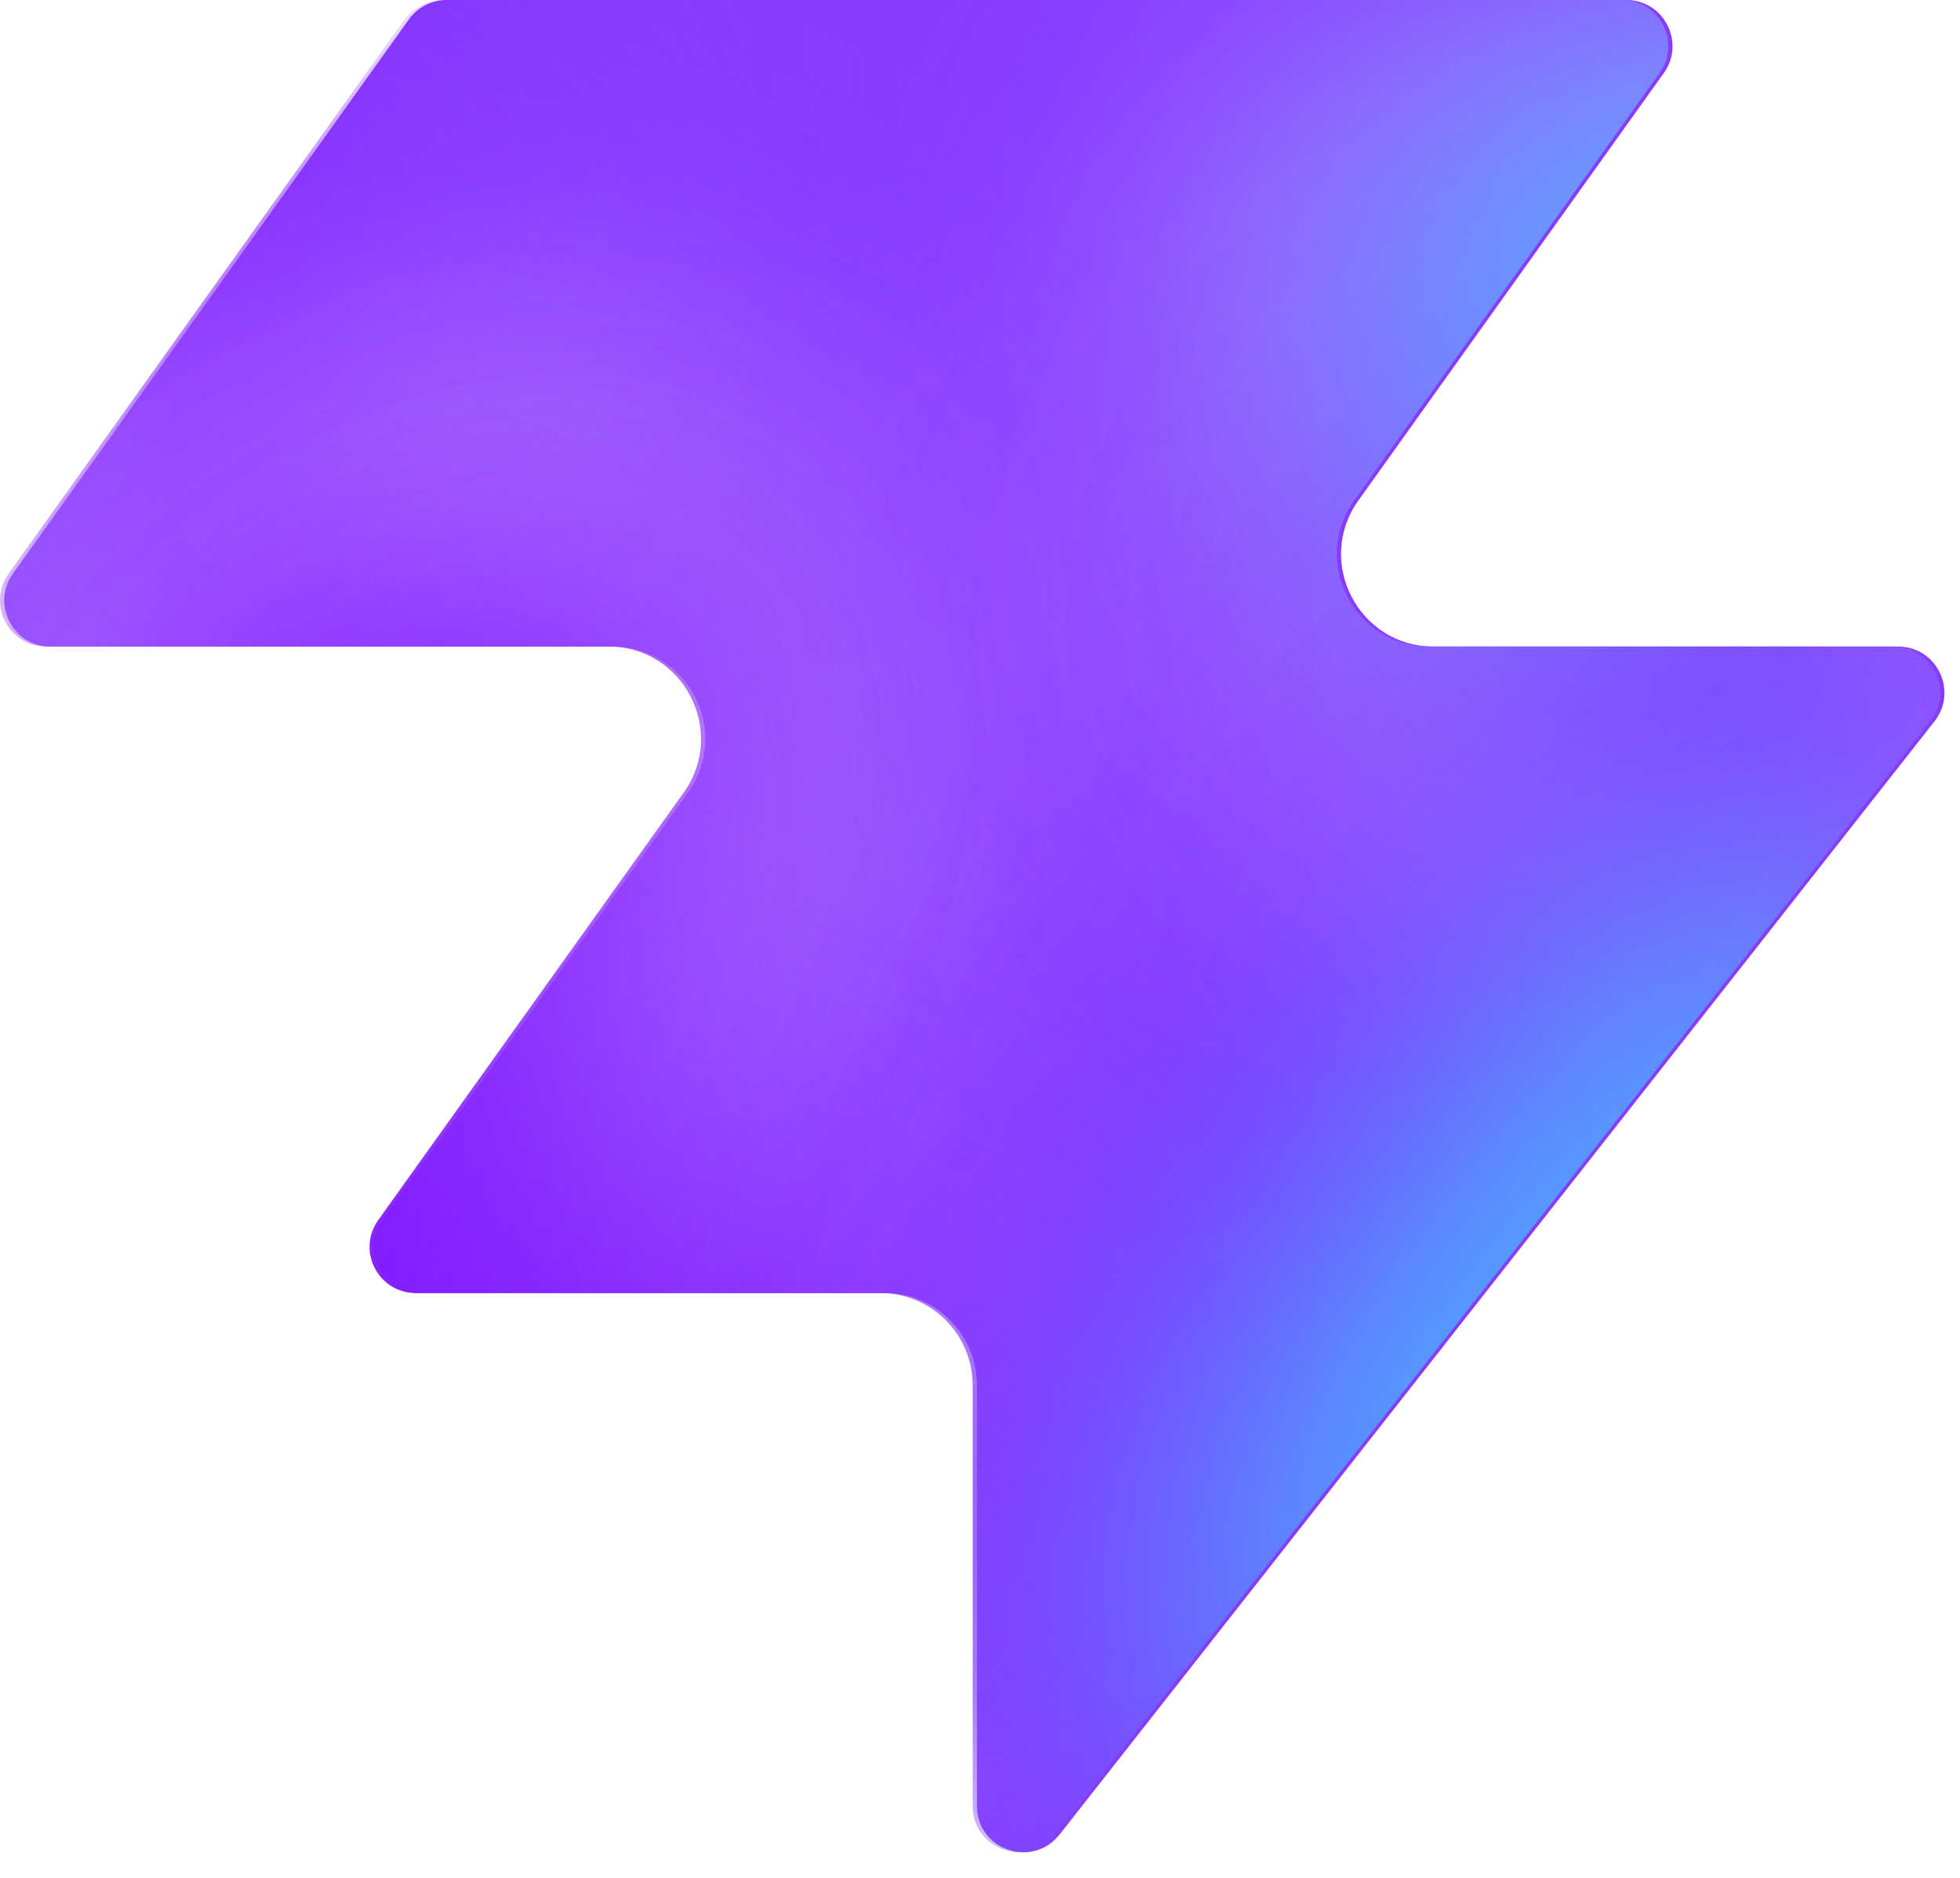
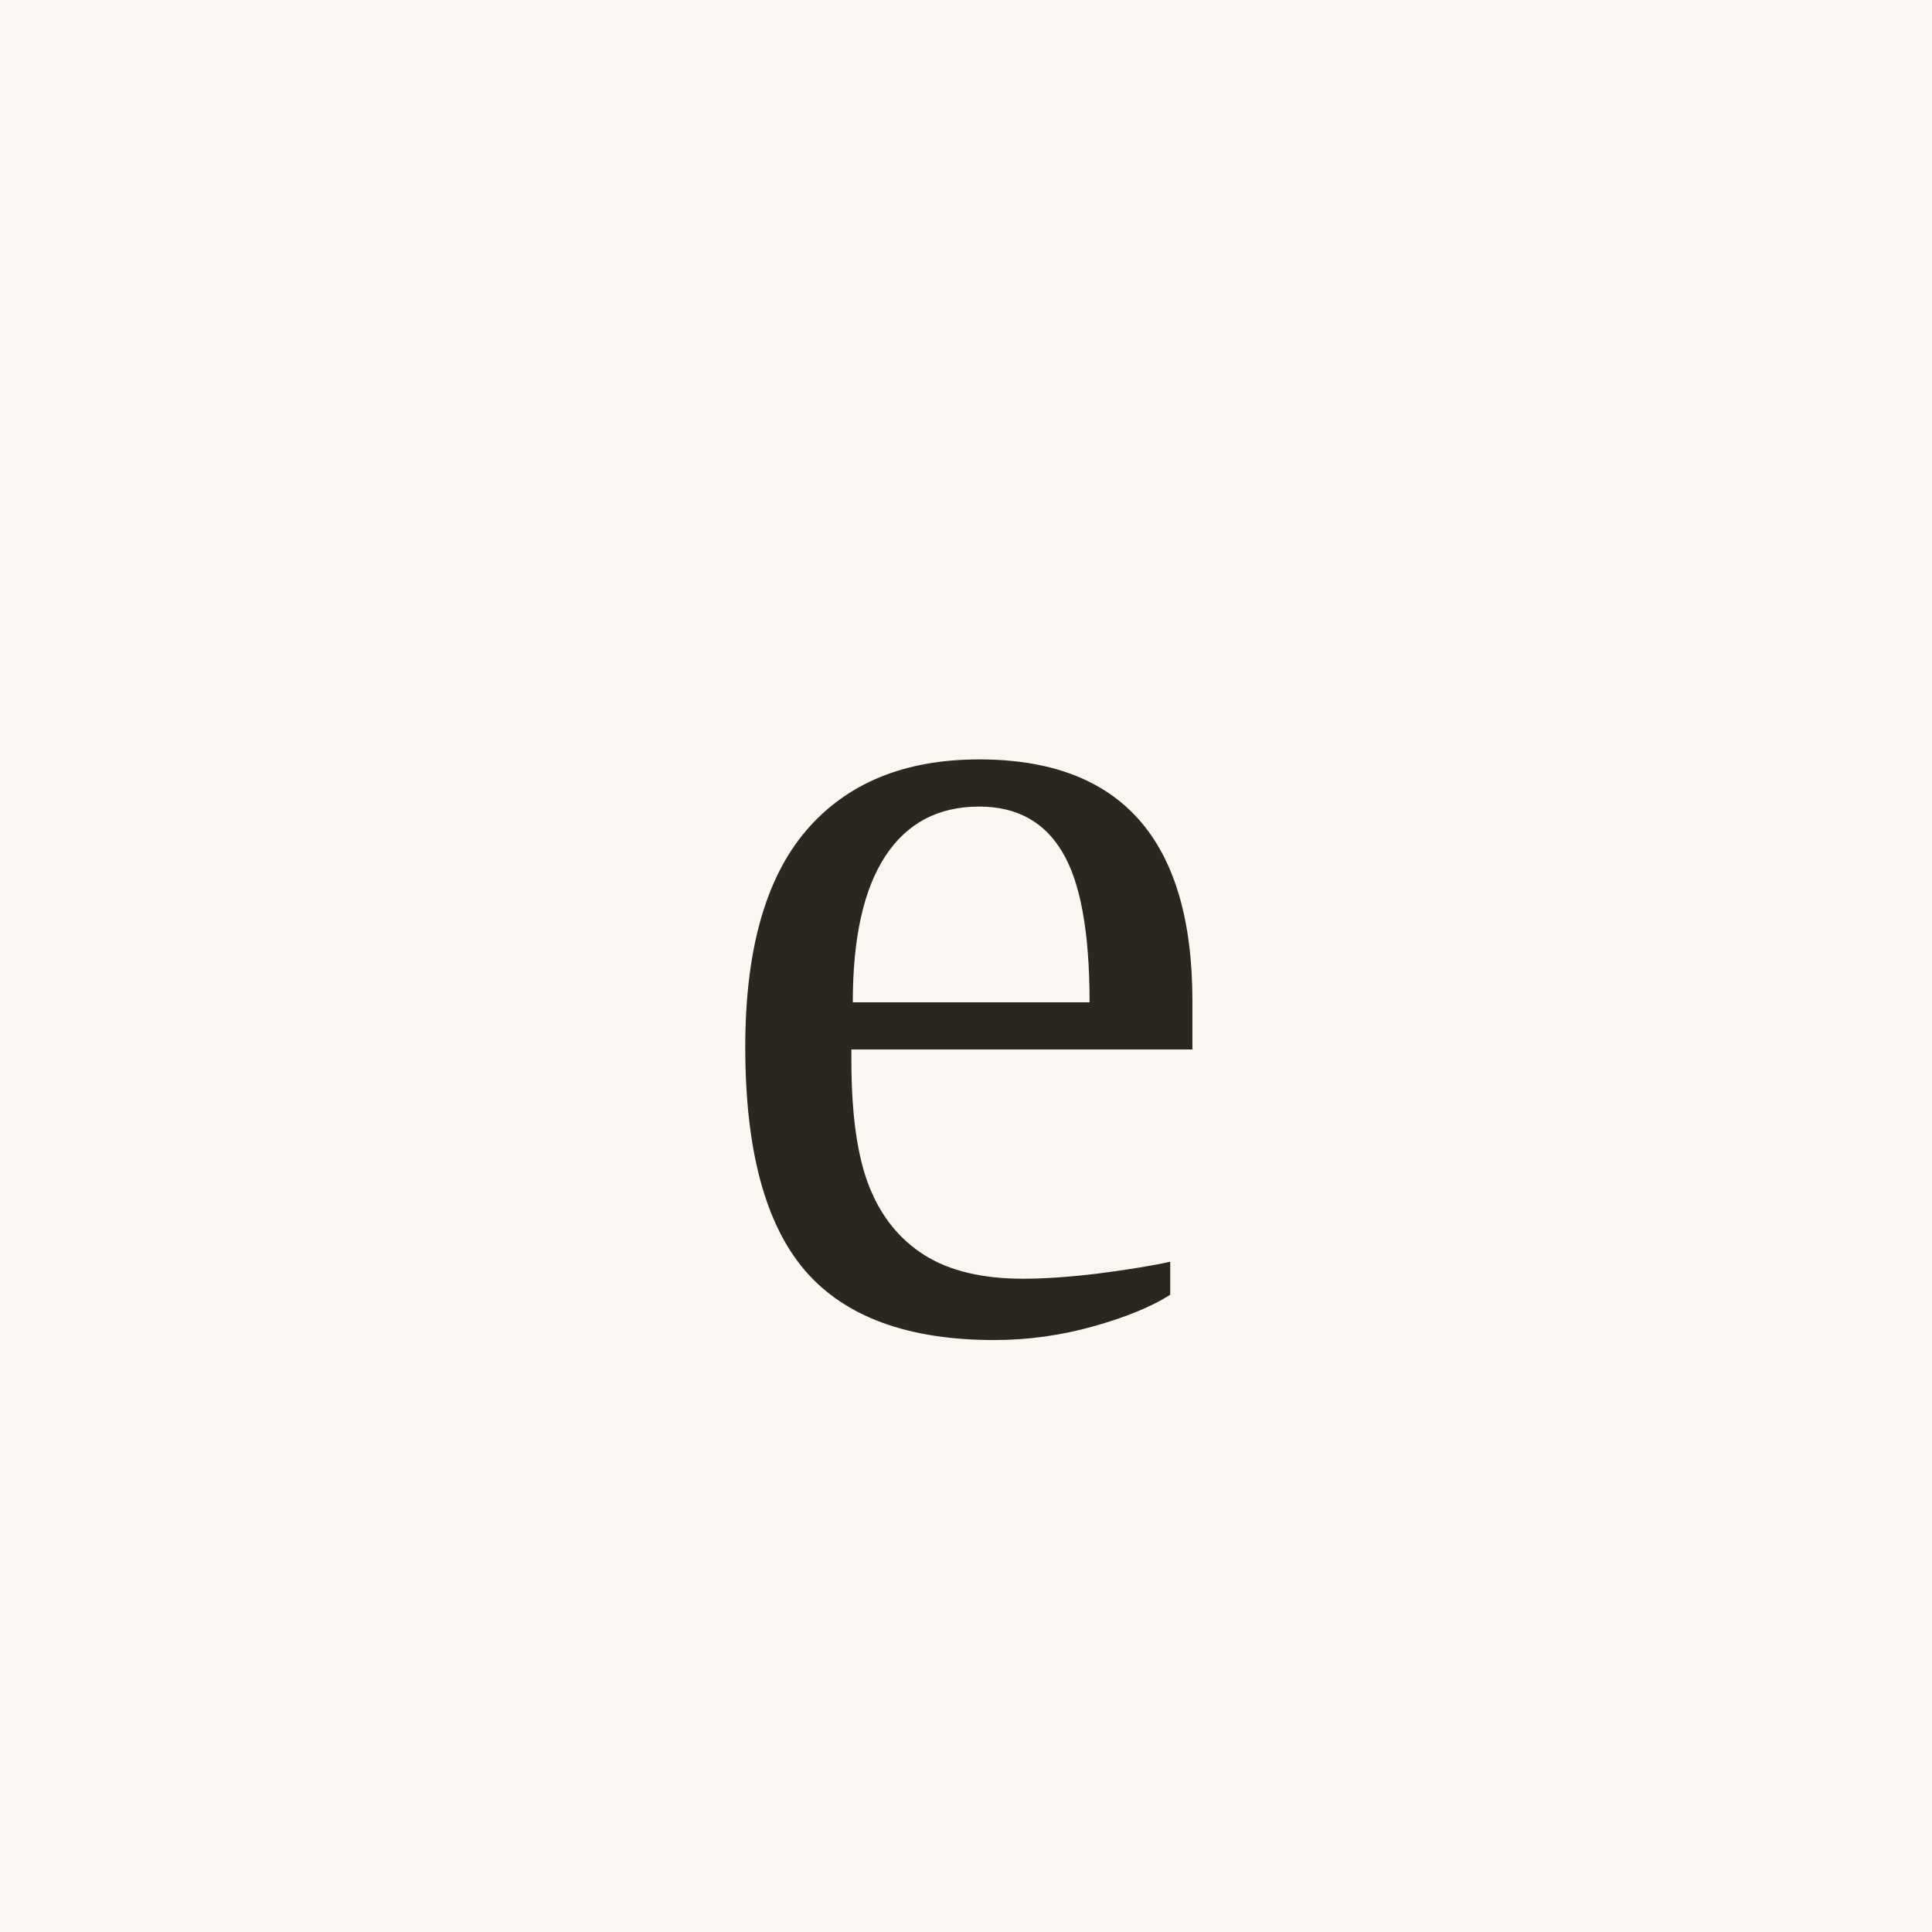
- <svg xmlns="http://www.w3.org/2000/svg" width="48" height="46" fill="none" viewBox="0 0 48 46">
-   <path fill="#863bff" d="M25.946 44.938c-.664.845-2.021.375-2.021-.698V33.937a2.26 2.26 0 0 0-2.262-2.262H10.287c-.92 0-1.456-1.04-.92-1.788l7.48-10.471c1.07-1.497 0-3.578-1.842-3.578H1.237c-.92 0-1.456-1.04-.92-1.788L10.013.474c.214-.297.556-.474.92-.474h28.894c.92 0 1.456 1.04.92 1.788l-7.48 10.471c-1.07 1.498 0 3.579 1.842 3.579h11.377c.943 0 1.473 1.088.89 1.83L25.947 44.94z" style="fill:#863bff;fill:color(display-p3 .525 .23 1);fill-opacity:1" />
-   <mask id="a" width="48" height="46" x="0" y="0" maskUnits="userSpaceOnUse" style="mask-type:alpha">
-     <path fill="#000" d="M25.842 44.938c-.664.844-2.021.375-2.021-.698V33.937a2.26 2.26 0 0 0-2.262-2.262H10.183c-.92 0-1.456-1.04-.92-1.788l7.48-10.471c1.07-1.498 0-3.579-1.842-3.579H1.133c-.92 0-1.456-1.04-.92-1.787L9.91.473c.214-.297.556-.474.92-.474h28.894c.92 0 1.456 1.04.92 1.788l-7.48 10.471c-1.07 1.498 0 3.578 1.842 3.578h11.377c.943 0 1.473 1.088.89 1.832L25.843 44.94z" style="fill:#000;fill-opacity:1" />
-   </mask>
-   <g mask="url(#a)">
-     <g filter="url(#b)">
-       <ellipse cx="5.508" cy="14.704" fill="#ede6ff" rx="5.508" ry="14.704" style="fill:#ede6ff;fill:color(display-p3 .927 .903 1);fill-opacity:1" transform="matrix(.00324 1 1 -.00324 -4.47 31.516)" />
-     </g>
-     <g filter="url(#c)">
-       <ellipse cx="10.399" cy="29.851" fill="#ede6ff" rx="10.399" ry="29.851" style="fill:#ede6ff;fill:color(display-p3 .927 .903 1);fill-opacity:1" transform="matrix(.00324 1 1 -.00324 -39.328 7.883)" />
-     </g>
-     <g filter="url(#d)">
-       <ellipse cx="5.508" cy="30.487" fill="#7e14ff" rx="5.508" ry="30.487" style="fill:#7e14ff;fill:color(display-p3 .492 .077 1);fill-opacity:1" transform="rotate(89.814 -25.913 -14.639)scale(1 -1)" />
-     </g>
-     <g filter="url(#e)">
-       <ellipse cx="5.508" cy="30.599" fill="#7e14ff" rx="5.508" ry="30.599" style="fill:#7e14ff;fill:color(display-p3 .492 .077 1);fill-opacity:1" transform="rotate(89.814 -32.644 -3.334)scale(1 -1)" />
-     </g>
-     <g filter="url(#f)">
-       <ellipse cx="5.508" cy="30.599" fill="#7e14ff" rx="5.508" ry="30.599" style="fill:#7e14ff;fill:color(display-p3 .492 .077 1);fill-opacity:1" transform="matrix(.00324 1 1 -.00324 -34.34 30.47)" />
-     </g>
-     <g filter="url(#g)">
-       <ellipse cx="14.072" cy="22.078" fill="#ede6ff" rx="14.072" ry="22.078" style="fill:#ede6ff;fill:color(display-p3 .927 .903 1);fill-opacity:1" transform="rotate(93.35 24.506 48.493)scale(-1 1)" />
-     </g>
-     <g filter="url(#h)">
-       <ellipse cx="3.47" cy="21.501" fill="#7e14ff" rx="3.47" ry="21.501" style="fill:#7e14ff;fill:color(display-p3 .492 .077 1);fill-opacity:1" transform="rotate(89.009 28.708 47.59)scale(-1 1)" />
-     </g>
-     <g filter="url(#i)">
-       <ellipse cx="3.47" cy="21.501" fill="#7e14ff" rx="3.47" ry="21.501" style="fill:#7e14ff;fill:color(display-p3 .492 .077 1);fill-opacity:1" transform="rotate(89.009 28.708 47.59)scale(-1 1)" />
-     </g>
-     <g filter="url(#j)">
-       <ellipse cx=".387" cy="8.972" fill="#7e14ff" rx="4.407" ry="29.108" style="fill:#7e14ff;fill:color(display-p3 .492 .077 1);fill-opacity:1" transform="rotate(39.51 .387 8.972)" />
-     </g>
-     <g filter="url(#k)">
-       <ellipse cx="47.523" cy="-6.092" fill="#7e14ff" rx="4.407" ry="29.108" style="fill:#7e14ff;fill:color(display-p3 .492 .077 1);fill-opacity:1" transform="rotate(37.892 47.523 -6.092)" />
-     </g>
-     <g filter="url(#l)">
-       <ellipse cx="41.412" cy="6.333" fill="#47bfff" rx="5.971" ry="9.665" style="fill:#47bfff;fill:color(display-p3 .28 .748 1);fill-opacity:1" transform="rotate(37.892 41.412 6.333)" />
-     </g>
-     <g filter="url(#m)">
-       <ellipse cx="-1.879" cy="38.332" fill="#7e14ff" rx="4.407" ry="29.108" style="fill:#7e14ff;fill:color(display-p3 .492 .077 1);fill-opacity:1" transform="rotate(37.892 -1.88 38.332)" />
-     </g>
-     <g filter="url(#n)">
-       <ellipse cx="-1.879" cy="38.332" fill="#7e14ff" rx="4.407" ry="29.108" style="fill:#7e14ff;fill:color(display-p3 .492 .077 1);fill-opacity:1" transform="rotate(37.892 -1.88 38.332)" />
-     </g>
-     <g filter="url(#o)">
-       <ellipse cx="35.651" cy="29.907" fill="#7e14ff" rx="4.407" ry="29.108" style="fill:#7e14ff;fill:color(display-p3 .492 .077 1);fill-opacity:1" transform="rotate(37.892 35.651 29.907)" />
-     </g>
-     <g filter="url(#p)">
-       <ellipse cx="38.418" cy="32.4" fill="#47bfff" rx="5.971" ry="15.297" style="fill:#47bfff;fill:color(display-p3 .28 .748 1);fill-opacity:1" transform="rotate(37.892 38.418 32.4)" />
-     </g>
-   </g>
-   <defs>
-     <filter id="b" width="60.045" height="41.654" x="-19.77" y="16.149" color-interpolation-filters="sRGB" filterUnits="userSpaceOnUse">
-       <feFlood flood-opacity="0" result="BackgroundImageFix" />
-       <feBlend in="SourceGraphic" in2="BackgroundImageFix" result="shape" />
-       <feGaussianBlur result="effect1_foregroundBlur_2002_17158" stdDeviation="7.659" />
-     </filter>
-     <filter id="c" width="90.34" height="51.437" x="-54.613" y="-7.533" color-interpolation-filters="sRGB" filterUnits="userSpaceOnUse">
-       <feFlood flood-opacity="0" result="BackgroundImageFix" />
-       <feBlend in="SourceGraphic" in2="BackgroundImageFix" result="shape" />
-       <feGaussianBlur result="effect1_foregroundBlur_2002_17158" stdDeviation="7.659" />
-     </filter>
-     <filter id="d" width="79.355" height="29.4" x="-49.64" y="2.03" color-interpolation-filters="sRGB" filterUnits="userSpaceOnUse">
-       <feFlood flood-opacity="0" result="BackgroundImageFix" />
-       <feBlend in="SourceGraphic" in2="BackgroundImageFix" result="shape" />
-       <feGaussianBlur result="effect1_foregroundBlur_2002_17158" stdDeviation="4.596" />
-     </filter>
-     <filter id="e" width="79.579" height="29.4" x="-45.045" y="20.029" color-interpolation-filters="sRGB" filterUnits="userSpaceOnUse">
-       <feFlood flood-opacity="0" result="BackgroundImageFix" />
-       <feBlend in="SourceGraphic" in2="BackgroundImageFix" result="shape" />
-       <feGaussianBlur result="effect1_foregroundBlur_2002_17158" stdDeviation="4.596" />
-     </filter>
-     <filter id="f" width="79.579" height="29.4" x="-43.513" y="21.178" color-interpolation-filters="sRGB" filterUnits="userSpaceOnUse">
-       <feFlood flood-opacity="0" result="BackgroundImageFix" />
-       <feBlend in="SourceGraphic" in2="BackgroundImageFix" result="shape" />
-       <feGaussianBlur result="effect1_foregroundBlur_2002_17158" stdDeviation="4.596" />
-     </filter>
-     <filter id="g" width="74.749" height="58.852" x="15.756" y="-17.901" color-interpolation-filters="sRGB" filterUnits="userSpaceOnUse">
-       <feFlood flood-opacity="0" result="BackgroundImageFix" />
-       <feBlend in="SourceGraphic" in2="BackgroundImageFix" result="shape" />
-       <feGaussianBlur result="effect1_foregroundBlur_2002_17158" stdDeviation="7.659" />
-     </filter>
-     <filter id="h" width="61.377" height="25.362" x="23.548" y="2.284" color-interpolation-filters="sRGB" filterUnits="userSpaceOnUse">
-       <feFlood flood-opacity="0" result="BackgroundImageFix" />
-       <feBlend in="SourceGraphic" in2="BackgroundImageFix" result="shape" />
-       <feGaussianBlur result="effect1_foregroundBlur_2002_17158" stdDeviation="4.596" />
-     </filter>
-     <filter id="i" width="61.377" height="25.362" x="23.548" y="2.284" color-interpolation-filters="sRGB" filterUnits="userSpaceOnUse">
-       <feFlood flood-opacity="0" result="BackgroundImageFix" />
-       <feBlend in="SourceGraphic" in2="BackgroundImageFix" result="shape" />
-       <feGaussianBlur result="effect1_foregroundBlur_2002_17158" stdDeviation="4.596" />
-     </filter>
-     <filter id="j" width="56.045" height="63.649" x="-27.636" y="-22.853" color-interpolation-filters="sRGB" filterUnits="userSpaceOnUse">
-       <feFlood flood-opacity="0" result="BackgroundImageFix" />
-       <feBlend in="SourceGraphic" in2="BackgroundImageFix" result="shape" />
-       <feGaussianBlur result="effect1_foregroundBlur_2002_17158" stdDeviation="4.596" />
-     </filter>
-     <filter id="k" width="54.814" height="64.646" x="20.116" y="-38.415" color-interpolation-filters="sRGB" filterUnits="userSpaceOnUse">
-       <feFlood flood-opacity="0" result="BackgroundImageFix" />
-       <feBlend in="SourceGraphic" in2="BackgroundImageFix" result="shape" />
-       <feGaussianBlur result="effect1_foregroundBlur_2002_17158" stdDeviation="4.596" />
-     </filter>
-     <filter id="l" width="33.541" height="35.313" x="24.641" y="-11.323" color-interpolation-filters="sRGB" filterUnits="userSpaceOnUse">
-       <feFlood flood-opacity="0" result="BackgroundImageFix" />
-       <feBlend in="SourceGraphic" in2="BackgroundImageFix" result="shape" />
-       <feGaussianBlur result="effect1_foregroundBlur_2002_17158" stdDeviation="4.596" />
-     </filter>
-     <filter id="m" width="54.814" height="64.646" x="-29.286" y="6.009" color-interpolation-filters="sRGB" filterUnits="userSpaceOnUse">
-       <feFlood flood-opacity="0" result="BackgroundImageFix" />
-       <feBlend in="SourceGraphic" in2="BackgroundImageFix" result="shape" />
-       <feGaussianBlur result="effect1_foregroundBlur_2002_17158" stdDeviation="4.596" />
-     </filter>
-     <filter id="n" width="54.814" height="64.646" x="-29.286" y="6.009" color-interpolation-filters="sRGB" filterUnits="userSpaceOnUse">
-       <feFlood flood-opacity="0" result="BackgroundImageFix" />
-       <feBlend in="SourceGraphic" in2="BackgroundImageFix" result="shape" />
-       <feGaussianBlur result="effect1_foregroundBlur_2002_17158" stdDeviation="4.596" />
-     </filter>
-     <filter id="o" width="54.814" height="64.646" x="8.244" y="-2.416" color-interpolation-filters="sRGB" filterUnits="userSpaceOnUse">
-       <feFlood flood-opacity="0" result="BackgroundImageFix" />
-       <feBlend in="SourceGraphic" in2="BackgroundImageFix" result="shape" />
-       <feGaussianBlur result="effect1_foregroundBlur_2002_17158" stdDeviation="4.596" />
-     </filter>
-     <filter id="p" width="39.409" height="43.623" x="18.713" y="10.588" color-interpolation-filters="sRGB" filterUnits="userSpaceOnUse">
-       <feFlood flood-opacity="0" result="BackgroundImageFix" />
-       <feBlend in="SourceGraphic" in2="BackgroundImageFix" result="shape" />
-       <feGaussianBlur result="effect1_foregroundBlur_2002_17158" stdDeviation="4.596" />
-     </filter>
-   </defs>
+ <svg xmlns="http://www.w3.org/2000/svg" viewBox="0 0 64 64">
+   <rect width="64" height="64" fill="#faf7f2" />
+   <text x="32" y="44" text-anchor="middle" font-family="Georgia, 'Times New Roman', serif" font-size="40" font-weight="400" fill="#2b2620">e</text>
</svg>
